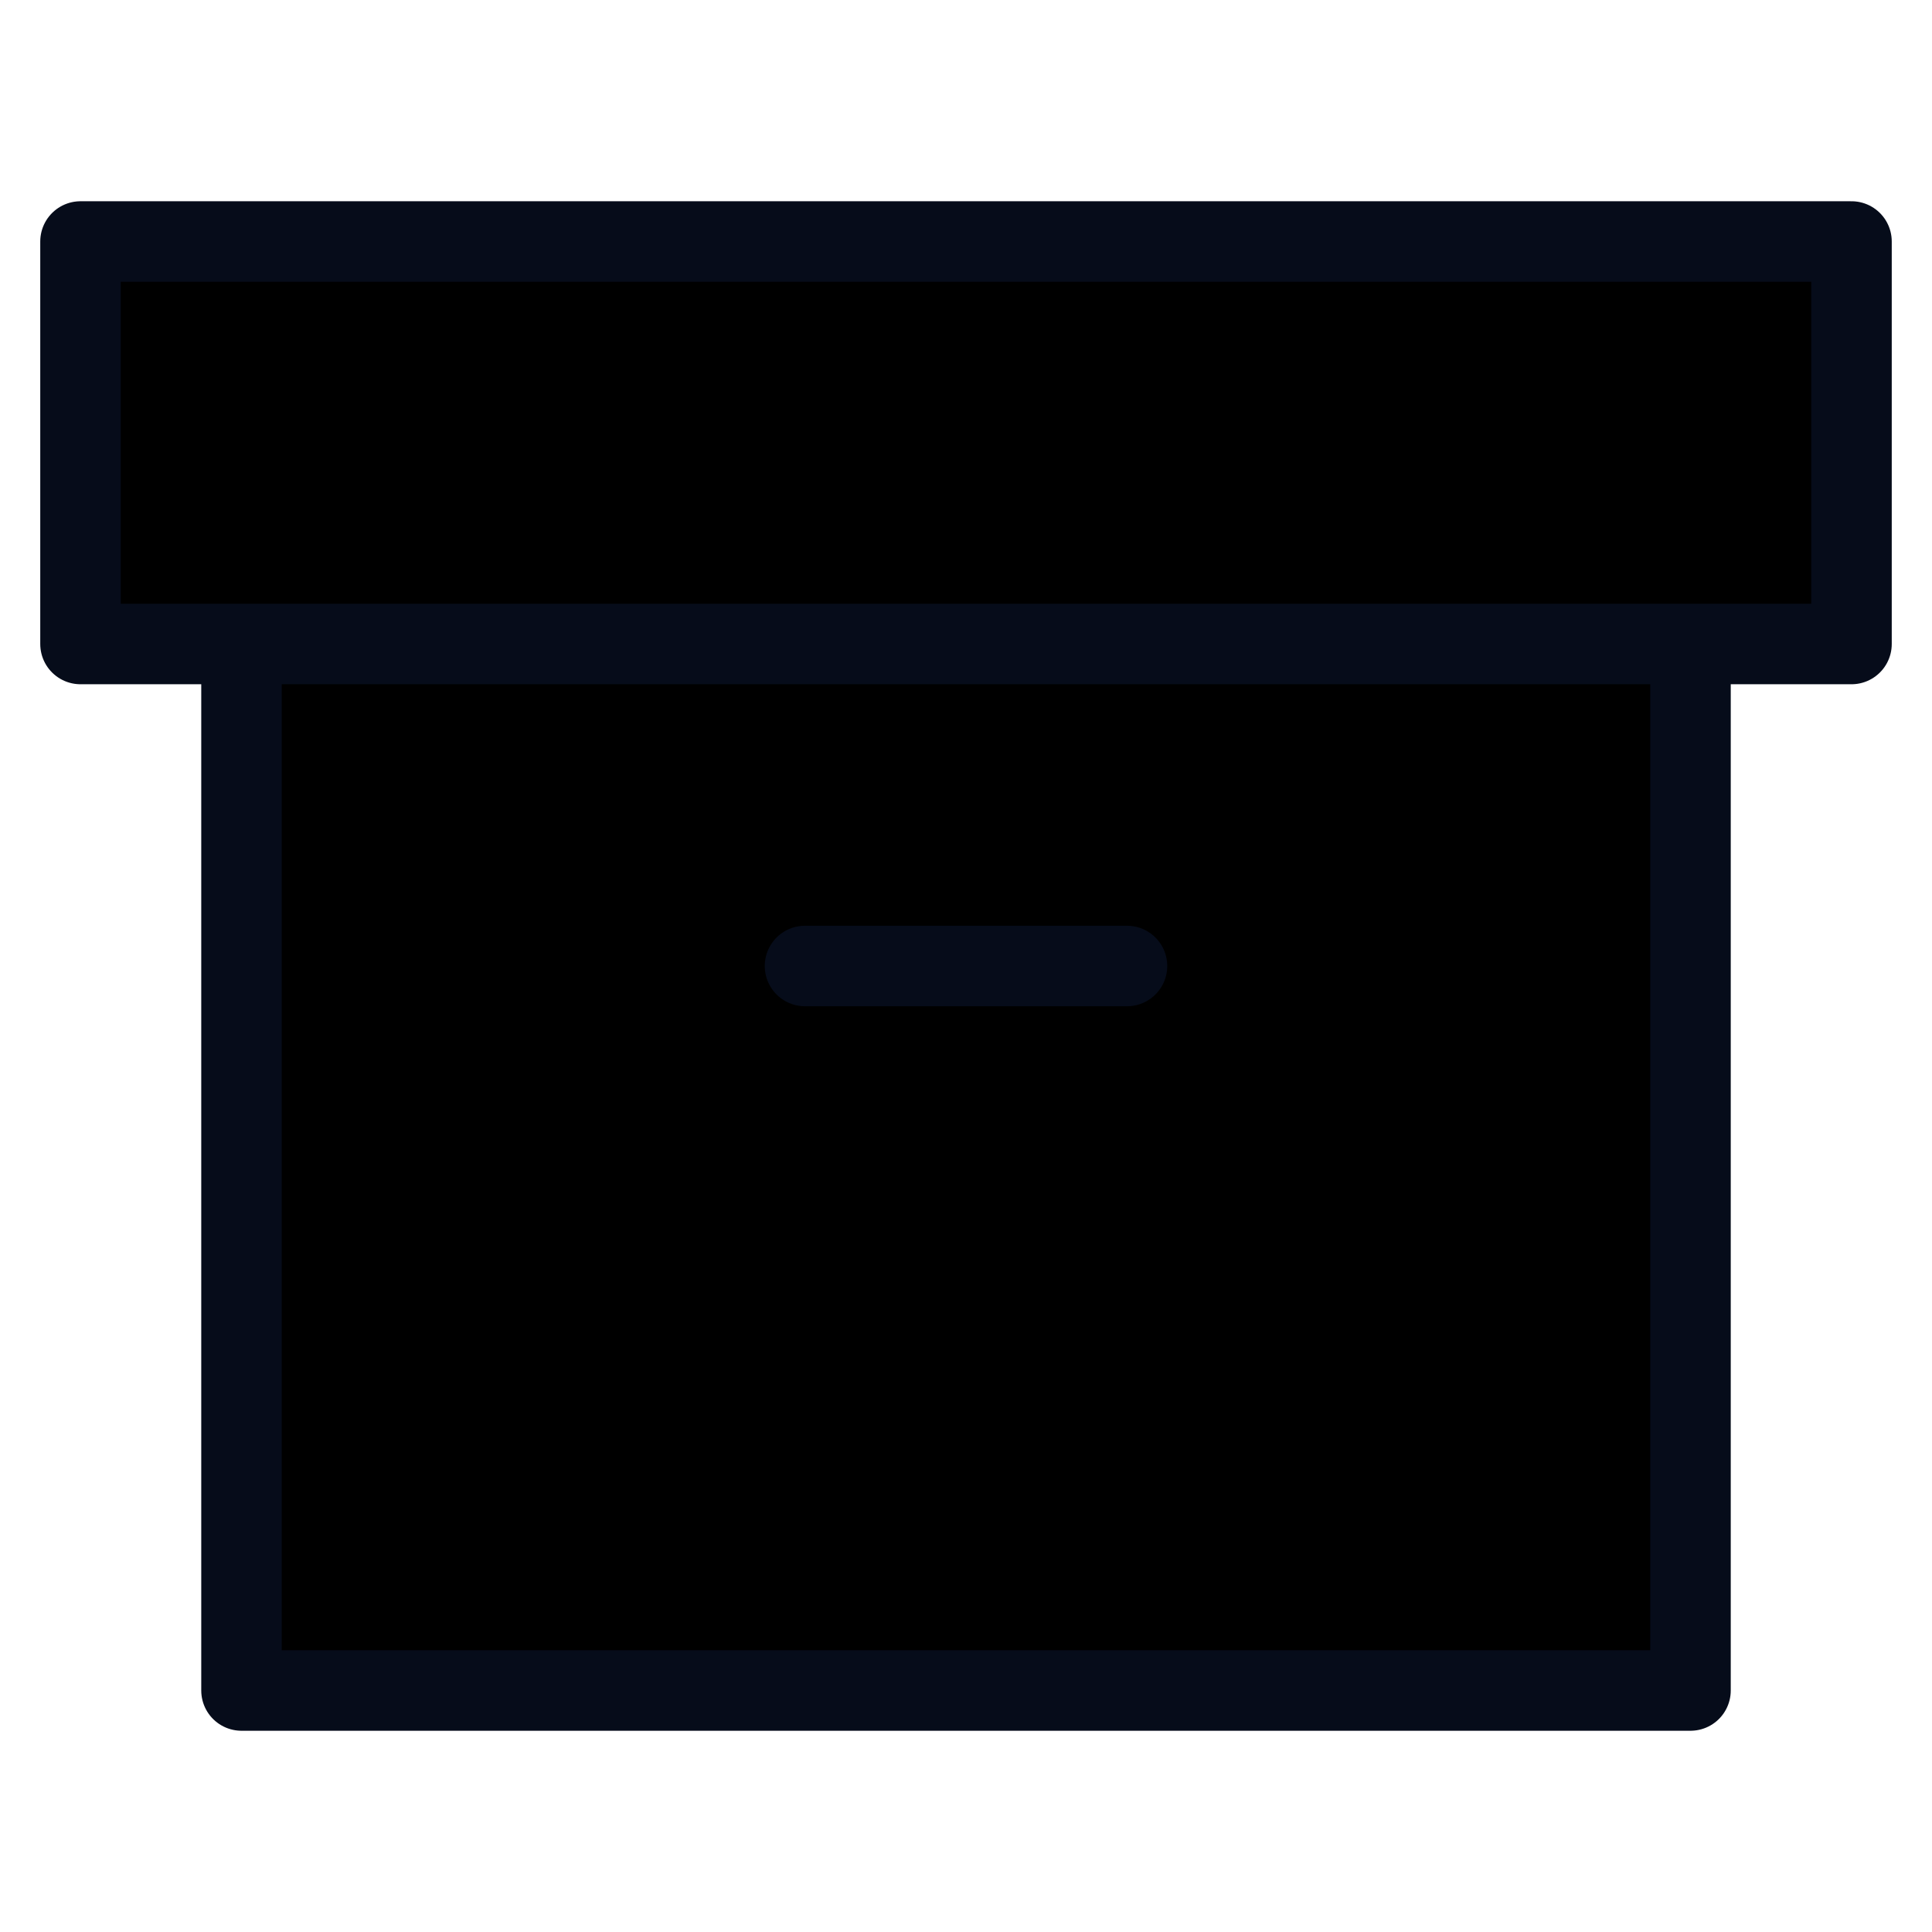
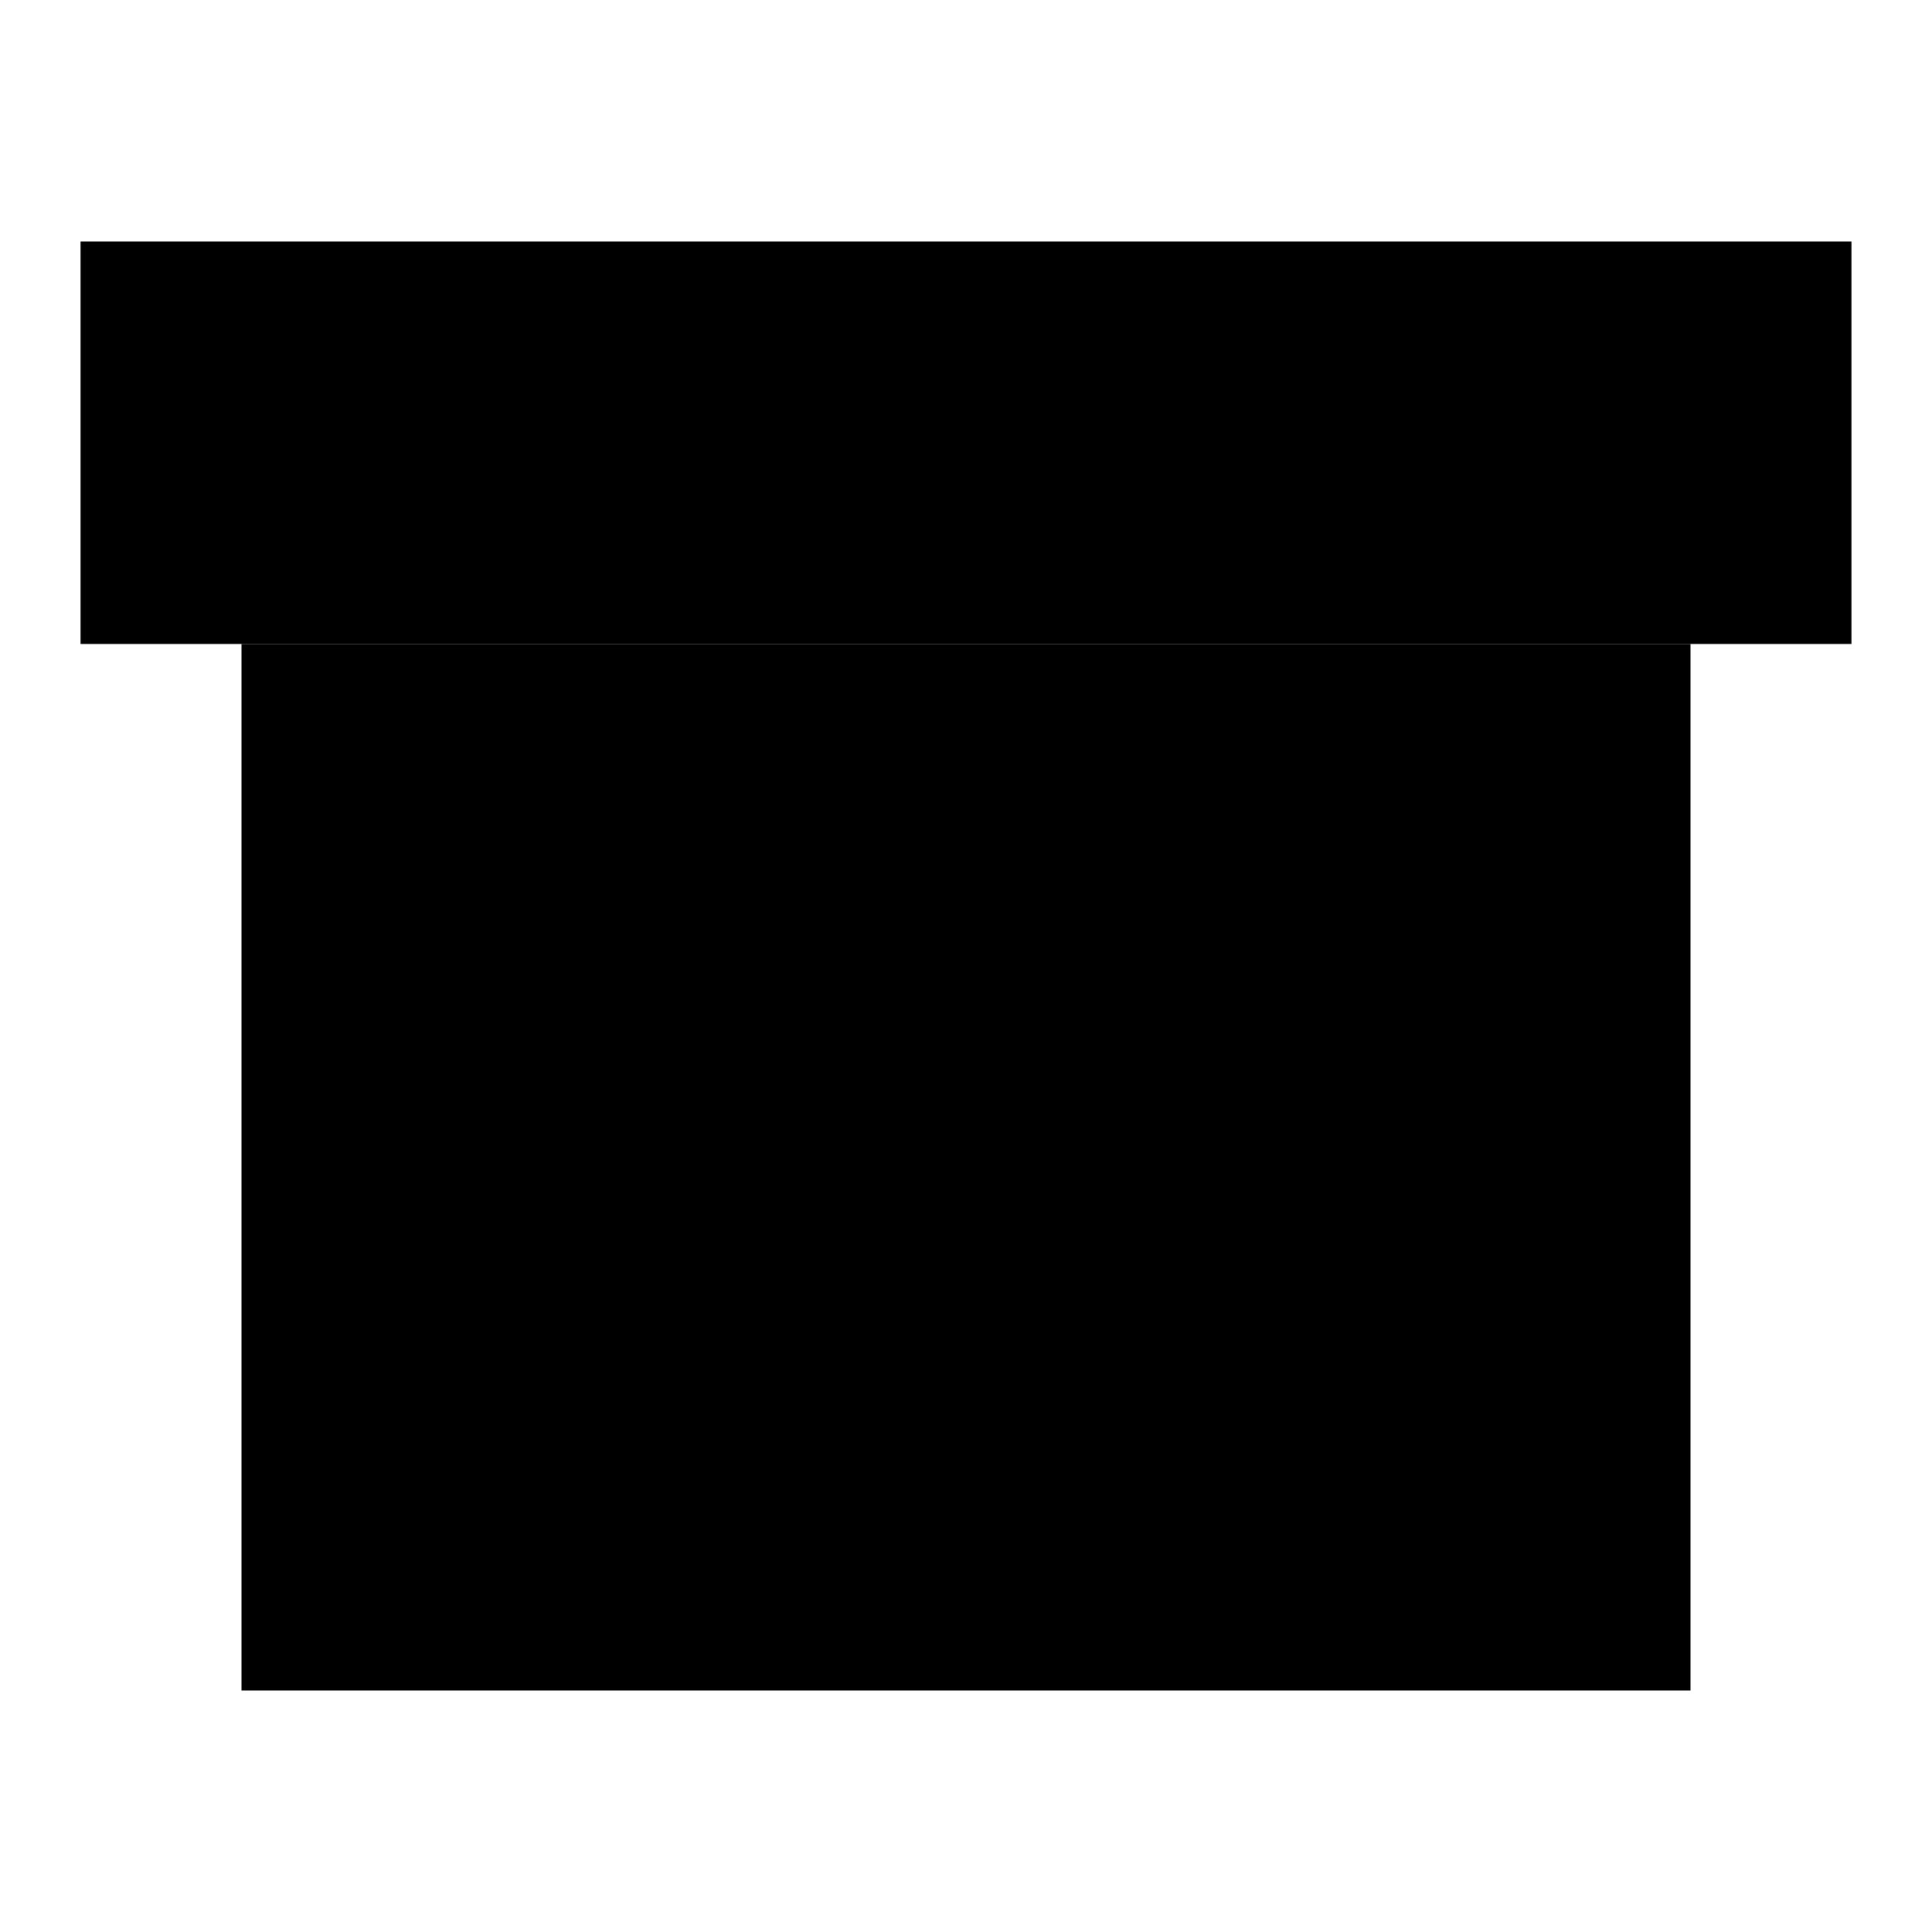
<svg xmlns="http://www.w3.org/2000/svg" width="24" height="24" viewBox="0 0 24 24">
-   <path d="M21 8V21H3V8" stroke="#060C1A" stroke-linecap="round" stroke-linejoin="round" />
-   <path d="M23 3H1V8H23V3Z" stroke="#060C1A" stroke-linecap="round" stroke-linejoin="round" />
-   <path d="M10 12H14" stroke="#060C1A" stroke-linecap="round" stroke-linejoin="round" />
+   <path d="M21 8V21H3V8" stroke-linecap="round" stroke-linejoin="round" />
+   <path d="M23 3H1V8H23V3Z" stroke-linecap="round" stroke-linejoin="round" />
+   <path d="M10 12H14" stroke-linecap="round" stroke-linejoin="round" />
</svg>
